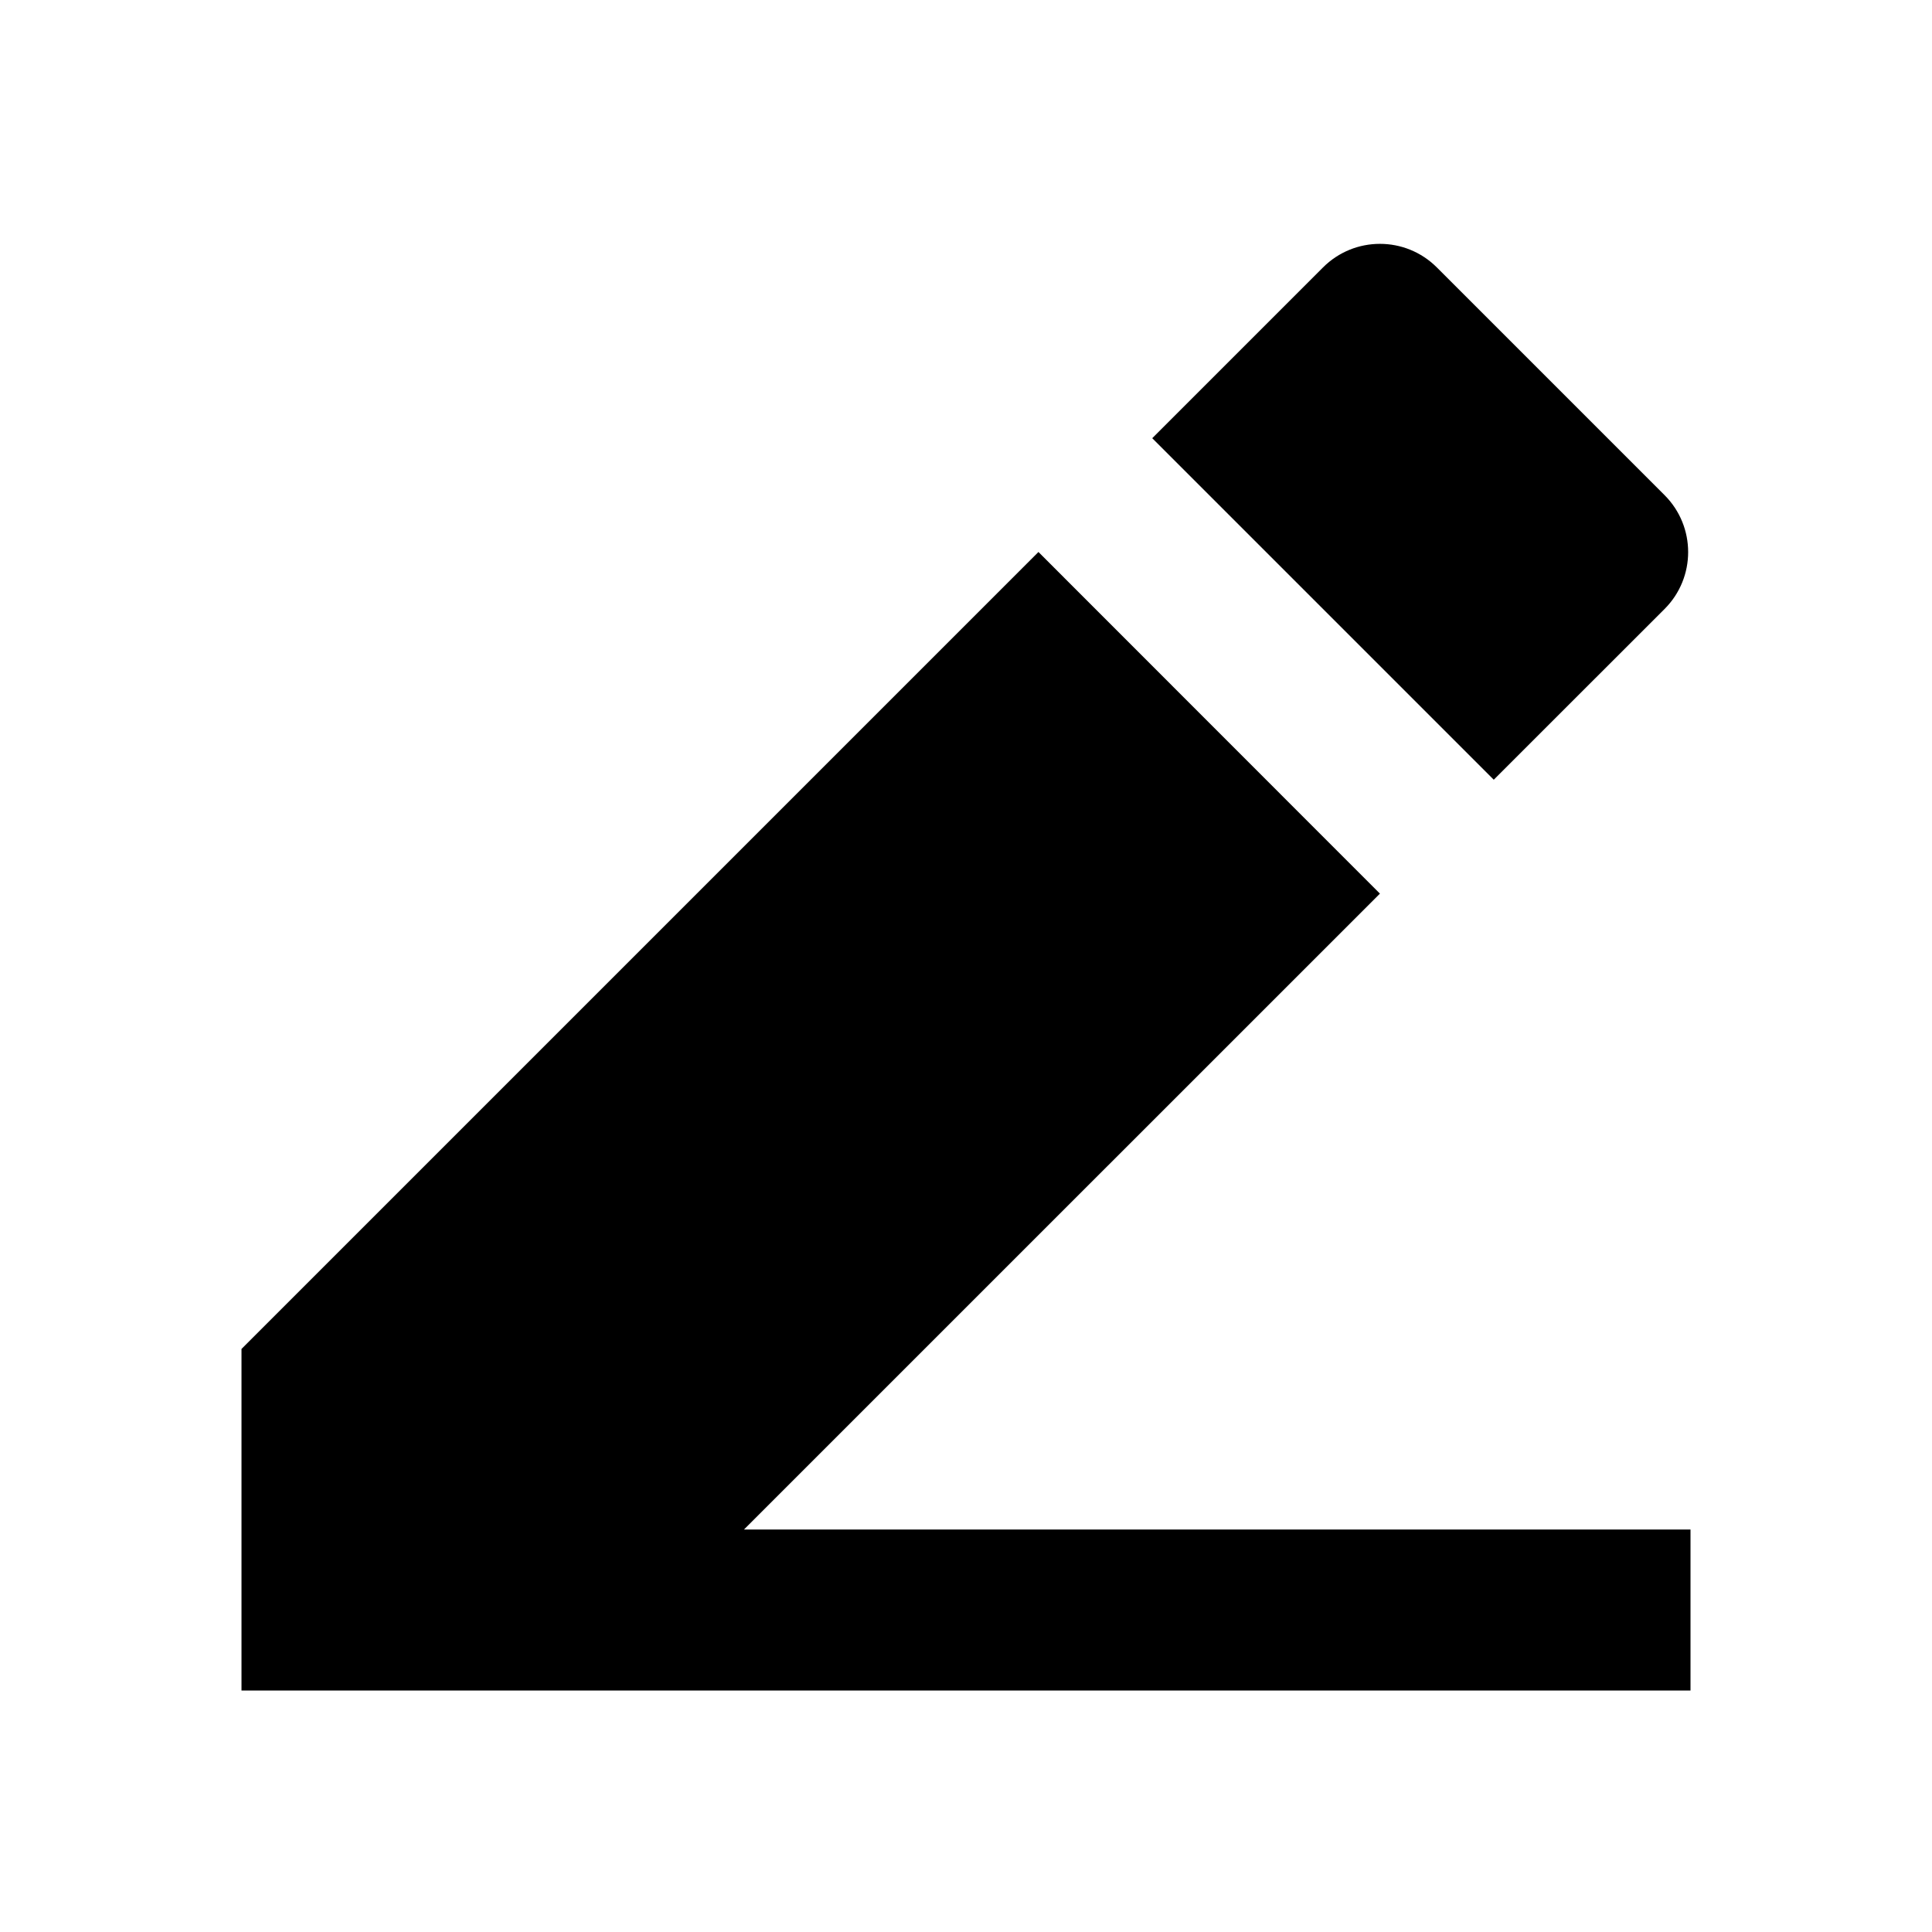
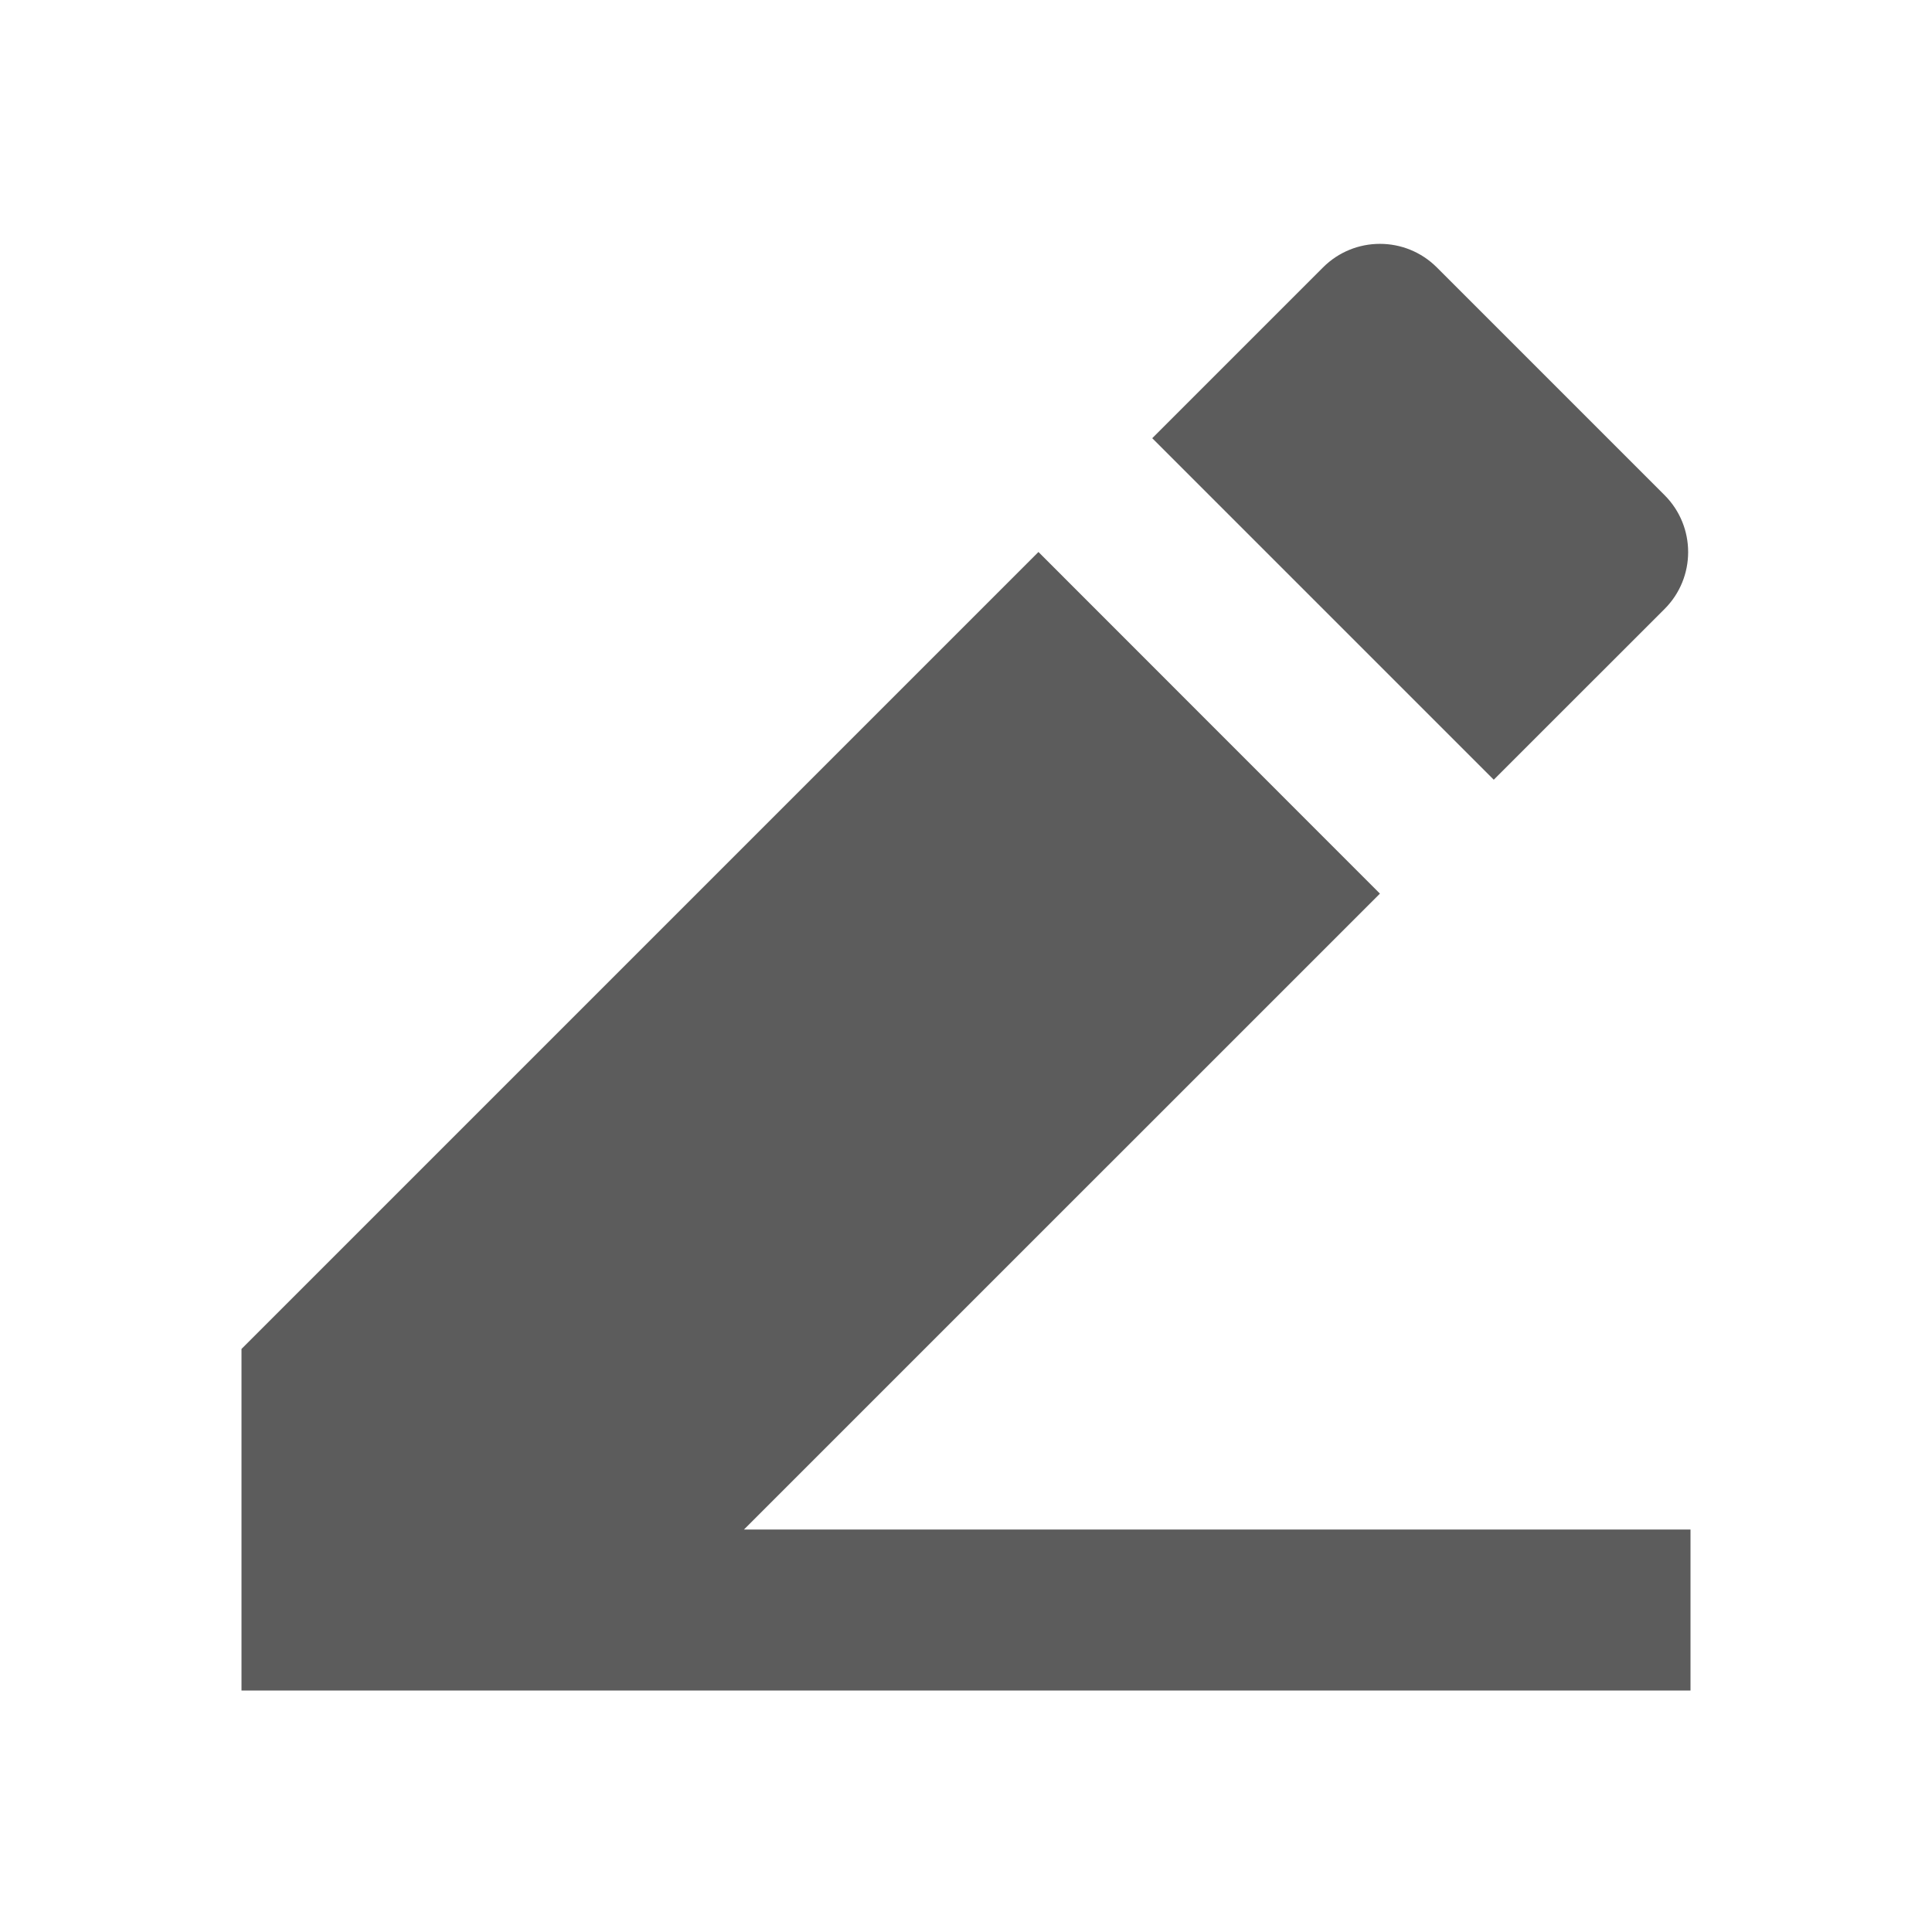
- <svg xmlns="http://www.w3.org/2000/svg" viewBox="0 0 24 24">
-   <g>
-     <path fill="none" d="M0 0h24v24H0z" />
-     <path d="M9.243 19H21v2H3v-4.243l9.9-9.9 4.242 4.244L9.242 19zm5.07-13.556l2.122-2.122a1 1 0 0 1 1.414 0l2.829 2.829a1 1 0 0 1 0 1.414l-2.122 2.121-4.242-4.242z" />
+ <svg xmlns="http://www.w3.org/2000/svg" viewBox="0 0 24 24" version="1.1" id="svg8">
+   <defs id="defs12" />
+   <g id="g6">
+     <path fill="none" d="M0 0h24v24H0z" id="path2" />
+     <path d="M9.243 19H21v2H3v-4.243l9.9-9.9 4.242 4.244L9.242 19zm5.07-13.556l2.122-2.122a1 1 0 0 1 1.414 0l2.829 2.829a1 1 0 0 1 0 1.414l-2.122 2.121-4.242-4.242z" id="path4" style="fill:#5c5c5c;fill-opacity:1" />
  </g>
</svg>
